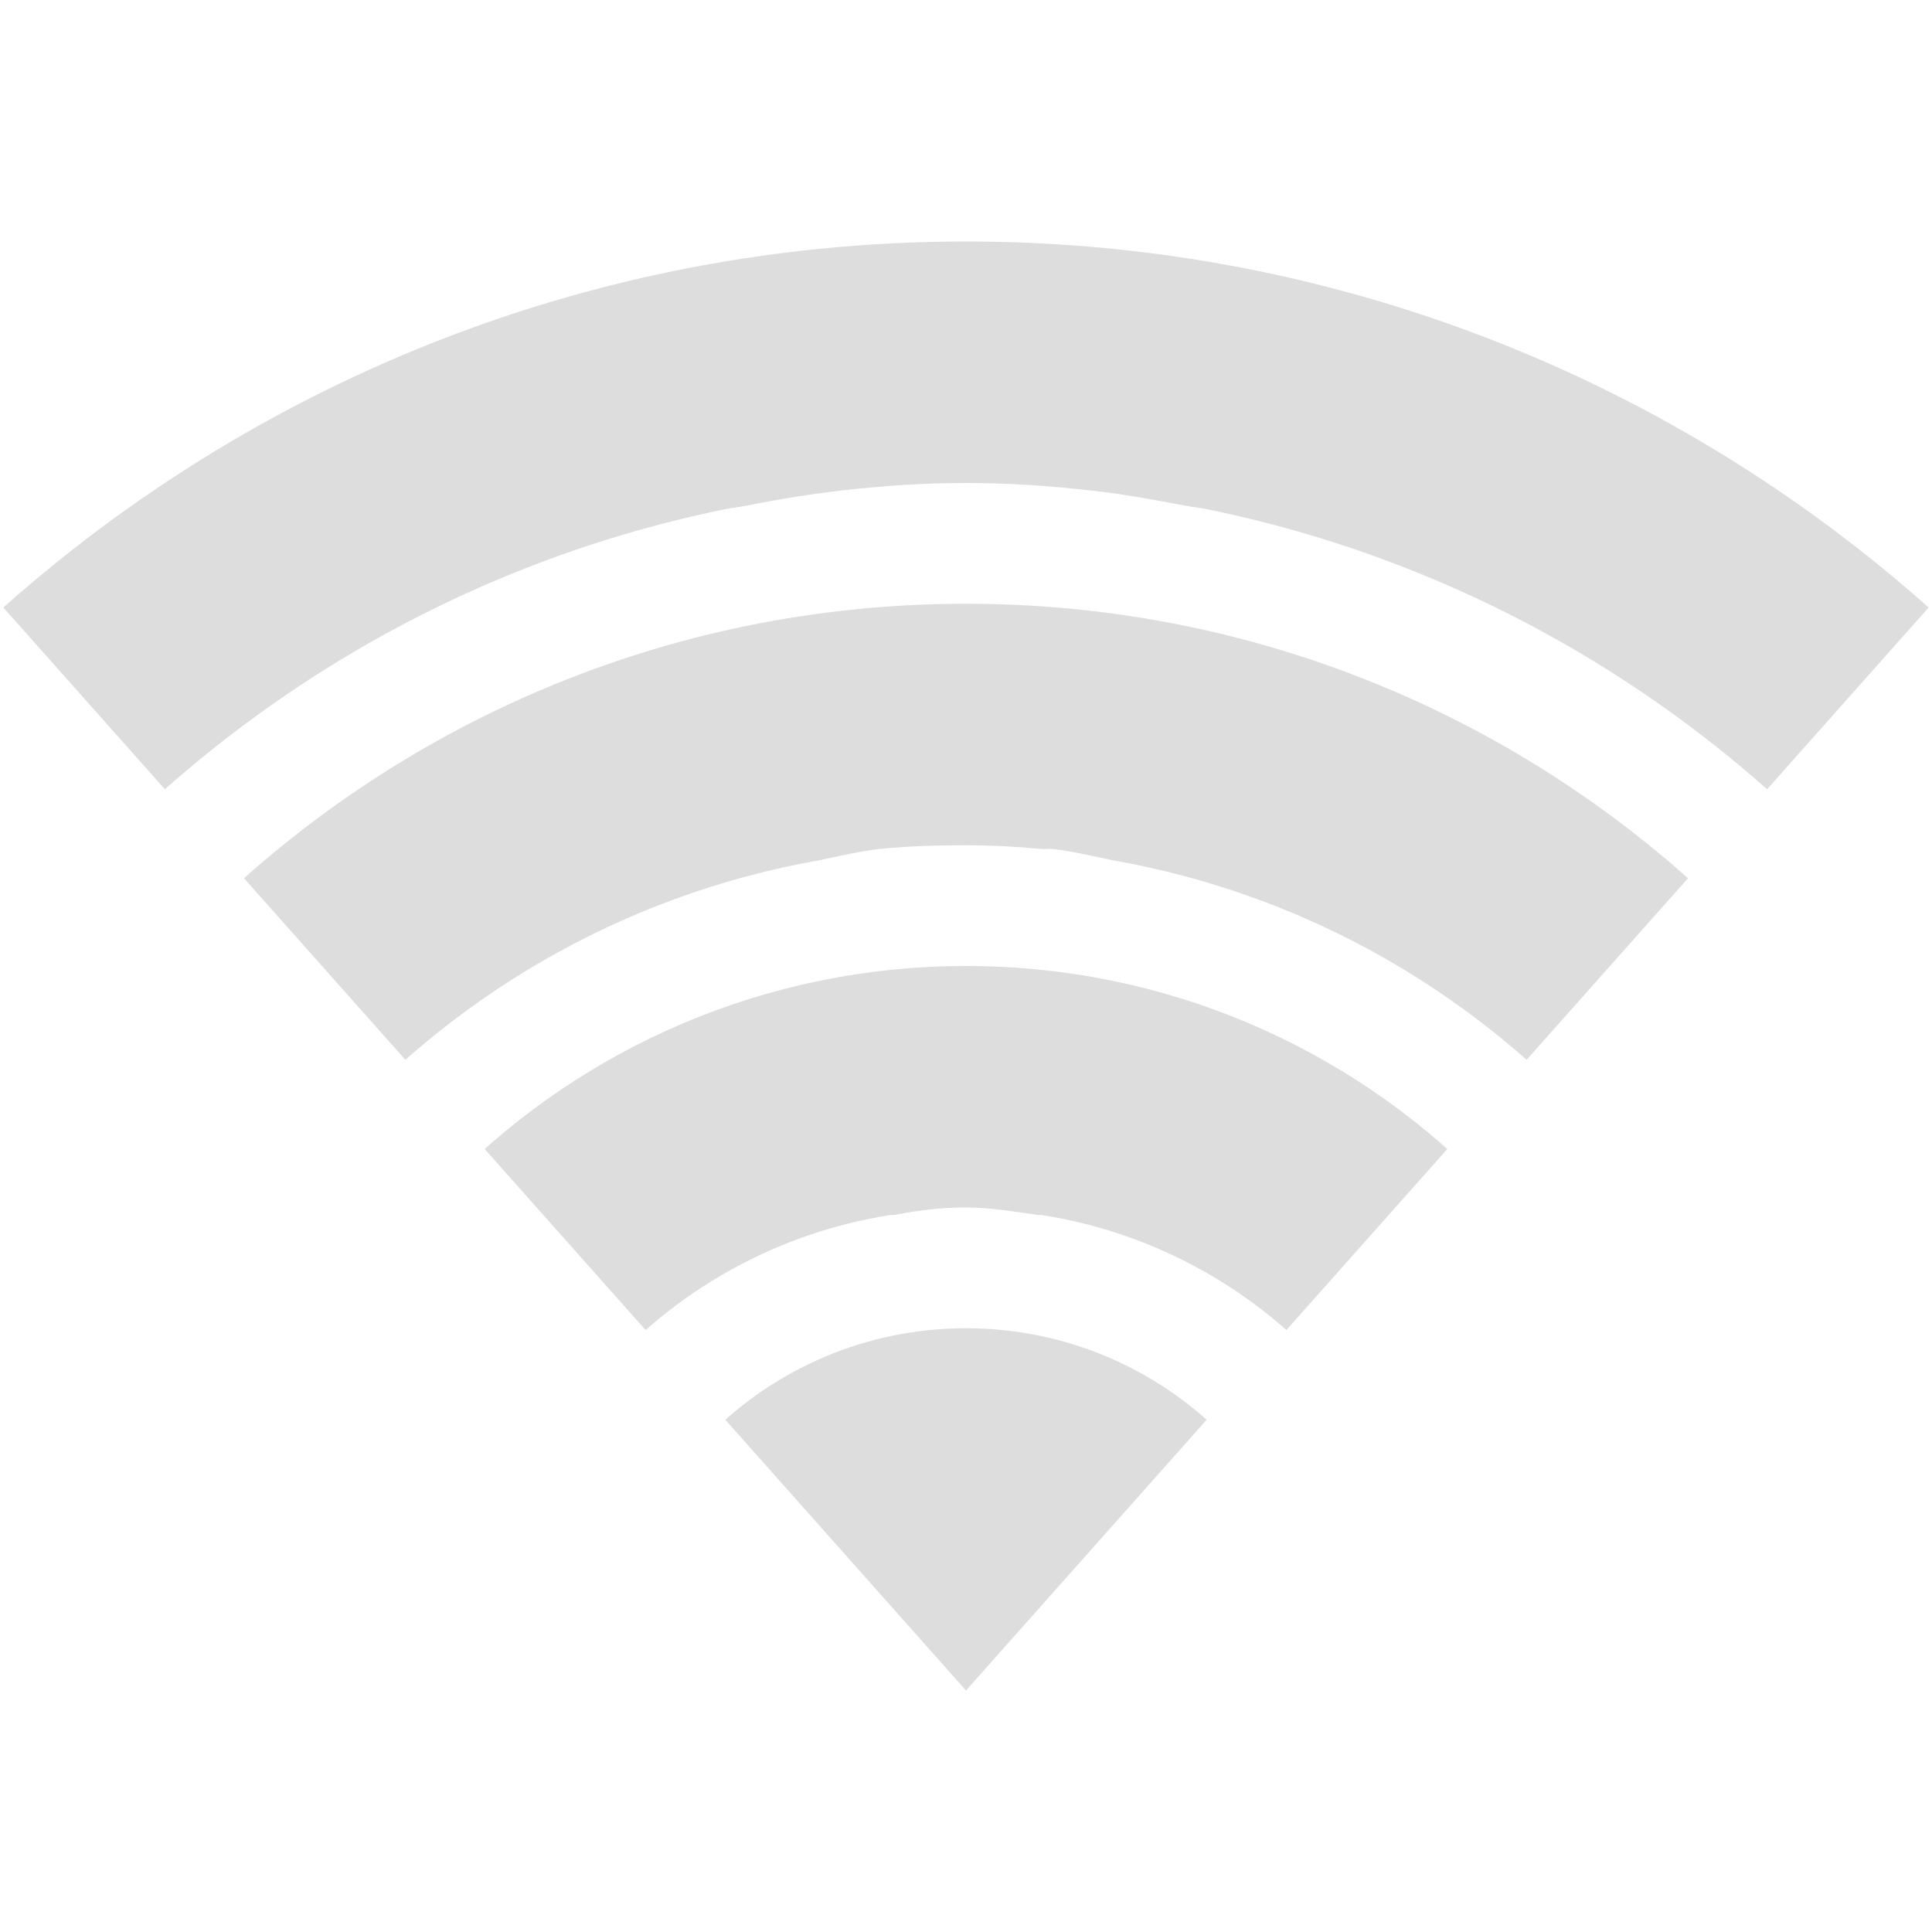
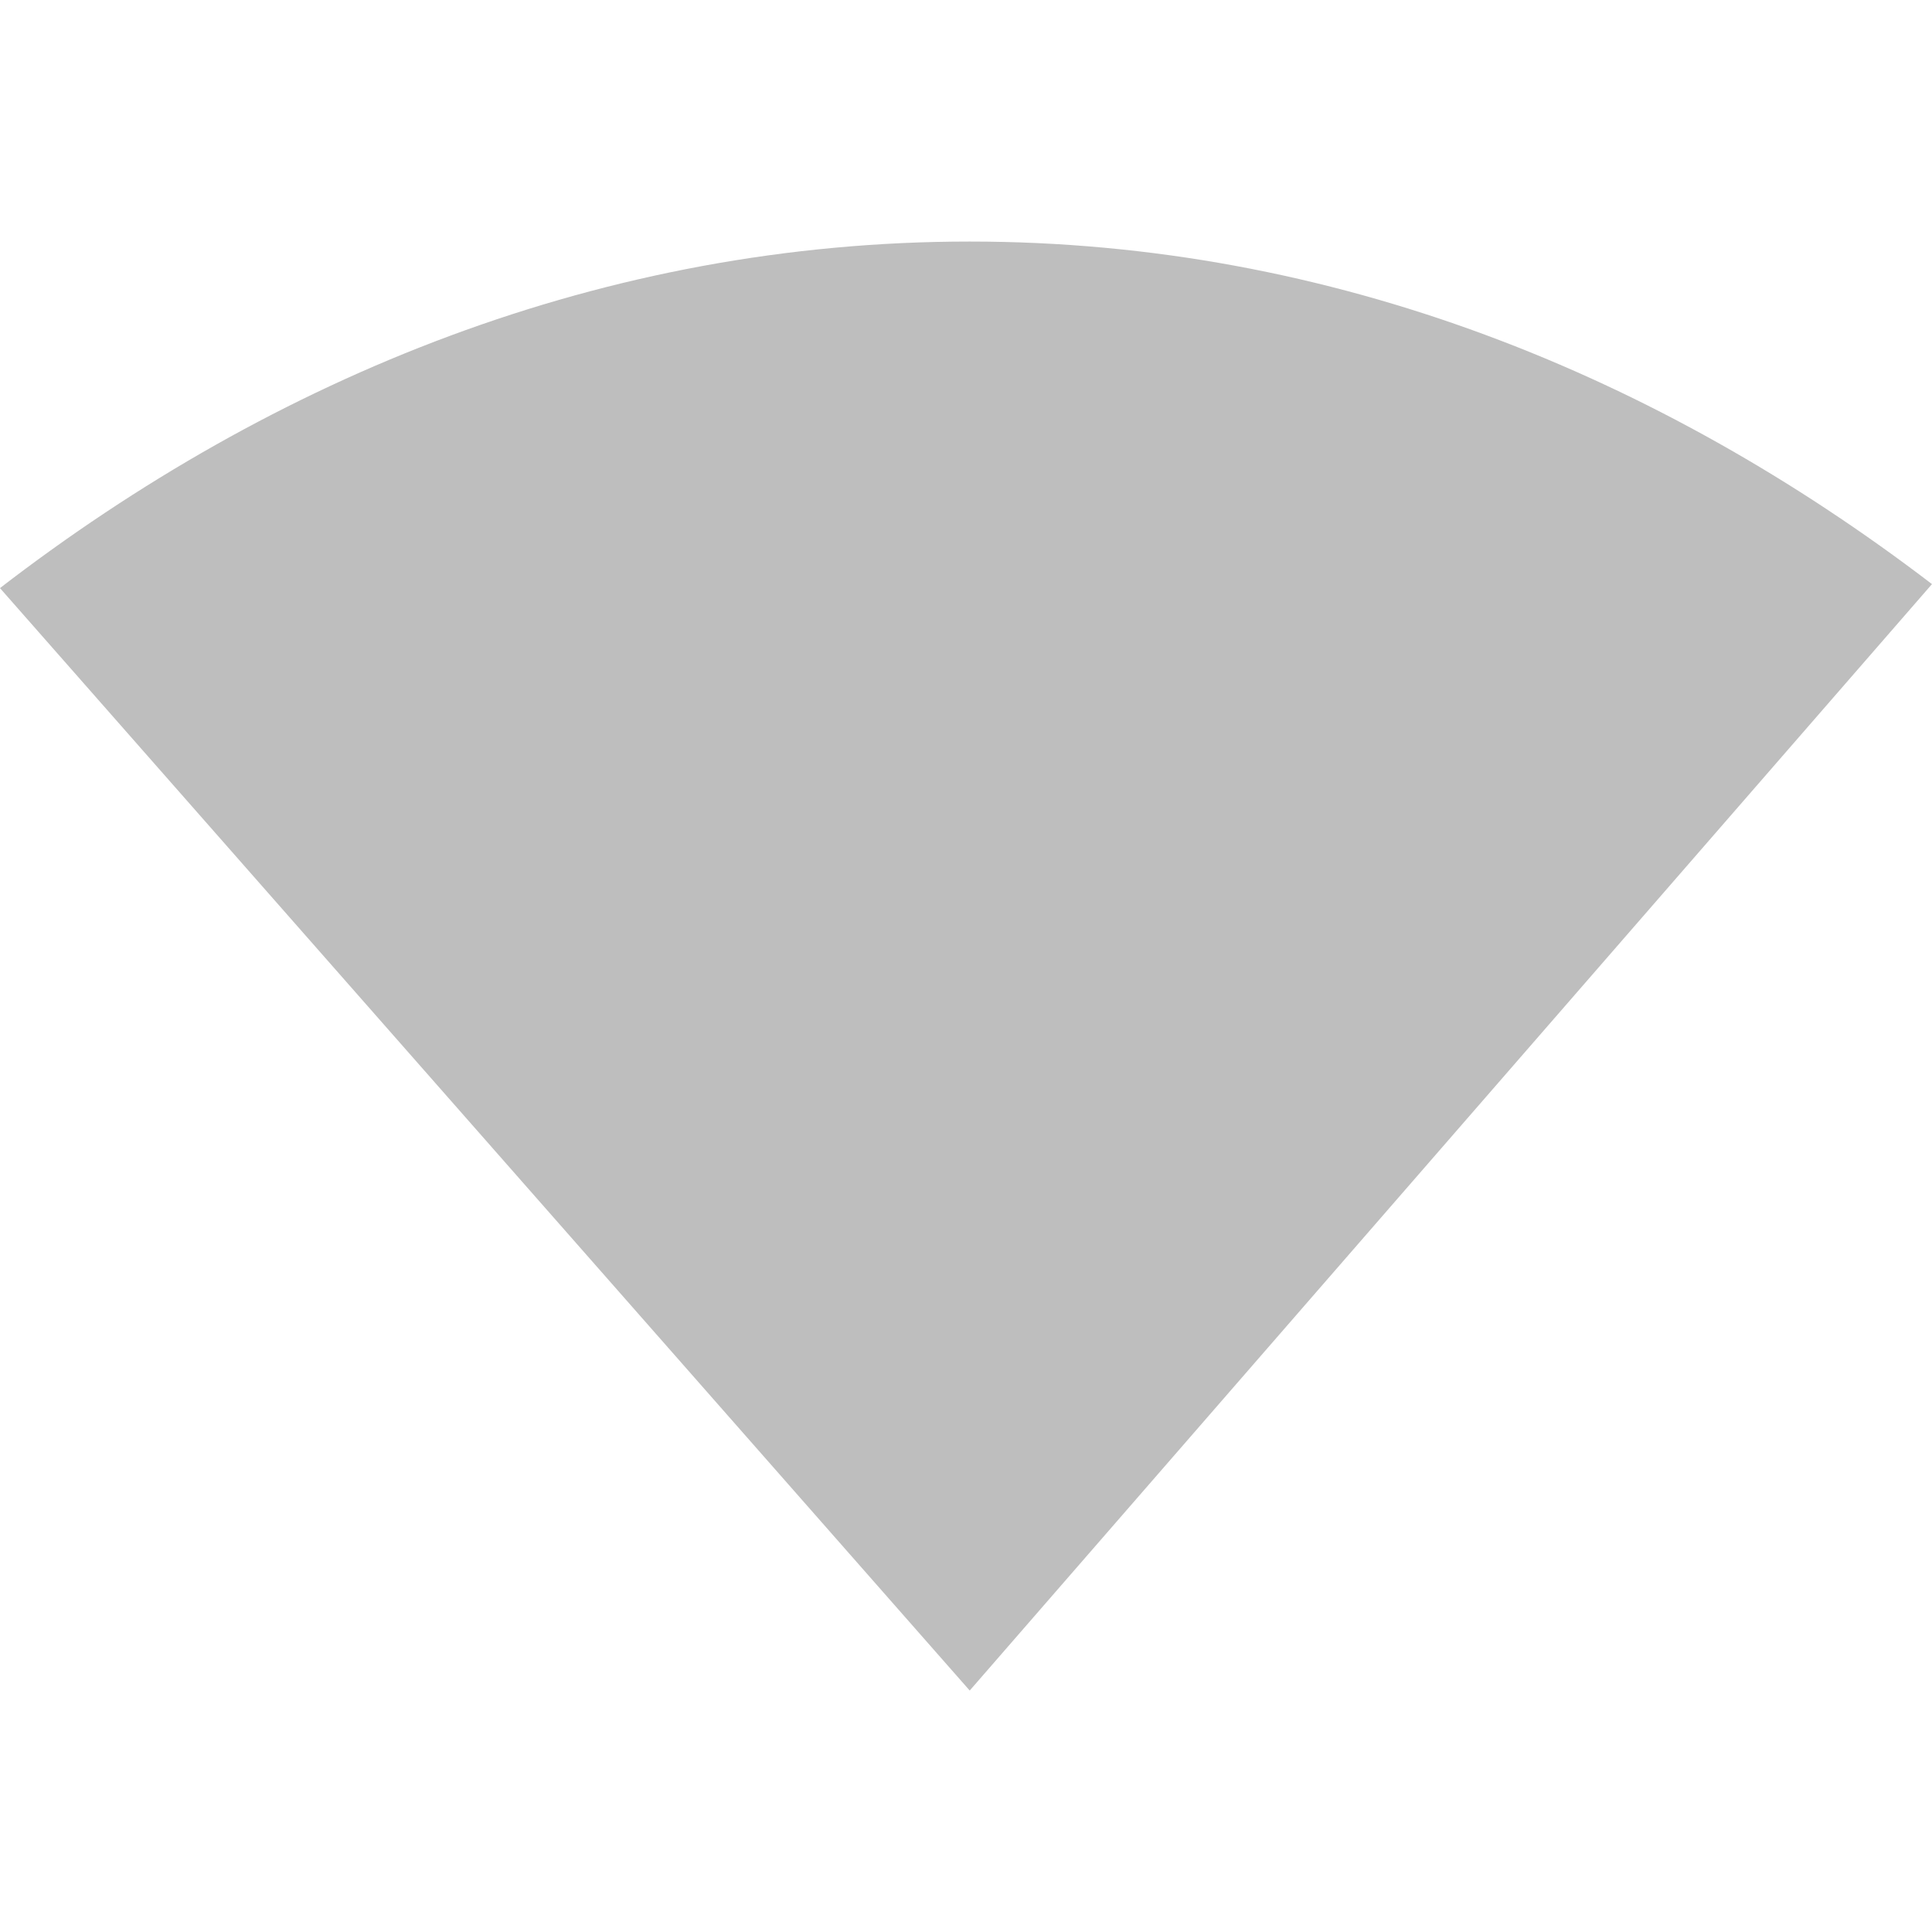
<svg xmlns="http://www.w3.org/2000/svg" xmlns:ns1="http://www.openswatchbook.org/uri/2009/osb" height="16" id="svg7384" style="enable-background:new" version="1.1" width="16">
  <defs id="defs7386">
    <linearGradient id="linearGradient5606" ns1:paint="solid">
      <stop id="stop5608" offset="0" style="stop-color:#000000;stop-opacity:1;" />
    </linearGradient>
-     <filter id="filter7554" style="color-interpolation-filters:sRGB">
+     <filter color-interpolation-filters="sRGB" id="filter7554">
      <feBlend id="feBlend7556" in2="BackgroundImage" mode="darken" />
    </filter>
-     <clipPath clipPathUnits="userSpaceOnUse" id="clipPath5694-0-9-02">
-       <path d="m -40,102 0,3 8,9 8,-9 0,-3 -16,0 z" id="path5696-0-0-4" style="color:#bebebe;fill:#000000;fill-opacity:1;fill-rule:nonzero;stroke:none;stroke-width:2;marker:none;visibility:visible;display:inline;overflow:visible;enable-background:accumulate" />
-     </clipPath>
-     <clipPath clipPathUnits="userSpaceOnUse" id="clipPath5698-4-5-9">
-       <path d="m -40,102 0,3 8,9 8,-9 0,-3 -16,0 z" id="path5700-6-0-7" style="color:#bebebe;fill:#000000;fill-opacity:1;fill-rule:nonzero;stroke:none;stroke-width:2;marker:none;visibility:visible;display:inline;overflow:visible;enable-background:accumulate" />
-     </clipPath>
-     <clipPath clipPathUnits="userSpaceOnUse" id="clipPath5702-3-0-0">
-       <path d="m -40,102 0,3 8,9 8,-9 0,-3 -16,0 z" id="path5704-7-0-3" style="color:#bebebe;fill:#000000;fill-opacity:1;fill-rule:nonzero;stroke:none;stroke-width:2;marker:none;visibility:visible;display:inline;overflow:visible;enable-background:accumulate" />
-     </clipPath>
-     <clipPath clipPathUnits="userSpaceOnUse" id="clipPath5706-8-7-6">
-       <path d="m -40,106 0,3 8,9 8,-9 0,-3 -16,0 z" id="path5708-3-5-5" style="color:#bebebe;fill:#000000;fill-opacity:1;fill-rule:nonzero;stroke:none;stroke-width:2;marker:none;visibility:visible;display:inline;overflow:visible;enable-background:accumulate" />
-     </clipPath>
  </defs>
-   <g id="layer9" style="display:inline" transform="translate(-261.0002,395)">
-     <path clip-path="url(#clipPath5694-0-9-02)" d="m -32,102 c -6.627,0 -12,5.373 -12,12 0,6.627 5.373,12 12,12 6.627,0 12,-5.373 12,-12 0,-6.627 -5.373,-12 -12,-12 z m 0,2 c 0.354,0 0.688,0.023 1.031,0.062 0.271,0.028 0.517,0.076 0.781,0.125 0.062,0.013 0.126,0.017 0.188,0.031 4.557,0.932 8,4.949 8,9.781 0,5.523 -4.477,10 -10,10 -5.523,0 -10,-4.477 -10,-10 0,-4.832 3.443,-8.849 8,-9.781 0.063,-0.013 0.124,-0.019 0.188,-0.031 0.252,-0.052 0.522,-0.095 0.781,-0.125 C -32.688,104.023 -32.354,104 -32,104 Z" id="path5580" style="color:#bebebe;fill:#dddddd;fill-opacity:1;fill-rule:nonzero;stroke:none;stroke-width:2;marker:none;visibility:visible;display:inline;overflow:visible;enable-background:accumulate" transform="translate(301.0002,-495)" />
-     <path clip-path="url(#clipPath5698-4-5-9)" d="m -32,105 c -4.971,0 -9,4.029 -9,9 0,4.971 4.029,9 9,9 4.971,0 9,-4.029 9,-9 0,-4.971 -4.029,-9 -9,-9 z m 0,2 c 0.207,0 0.423,0.011 0.625,0.031 0.031,0.003 0.063,-0.003 0.094,0 0.17,0.02 0.335,0.06 0.5,0.094 3.282,0.579 5.781,3.427 5.781,6.875 0,3.866 -3.134,7 -7,7 -3.866,0 -7,-3.134 -7,-7 0,-3.448 2.499,-6.296 5.781,-6.875 0.165,-0.034 0.33,-0.074 0.5,-0.094 C -32.483,107.007 -32.242,107 -32,107 Z" id="path5598" style="color:#bebebe;fill:#dddddd;fill-opacity:1;fill-rule:nonzero;stroke:none;stroke-width:2;marker:none;visibility:visible;display:inline;overflow:visible;enable-background:accumulate" transform="translate(301.0002,-495)" />
-     <path clip-path="url(#clipPath5702-3-0-0)" d="m -32,108 c -3.314,0 -6,2.686 -6,6 0,3.314 2.686,6 6,6 3.314,0 6,-2.686 6,-6 0,-3.314 -2.686,-6 -6,-6 z m 0,2 c 0.202,0 0.4,0.034 0.594,0.062 0.01,0.002 0.022,-0.002 0.031,0 1.913,0.299 3.375,1.94 3.375,3.938 0,2.209 -1.791,4 -4,4 -2.209,0 -4,-1.791 -4,-4 0,-1.997 1.462,-3.638 3.375,-3.938 0.01,-0.002 0.021,0.001 0.031,0 C -32.398,110.023 -32.207,110 -32,110 Z" id="path5600" style="color:#bebebe;fill:#dddddd;fill-opacity:1;fill-rule:nonzero;stroke:none;stroke-width:2;marker:none;visibility:visible;display:inline;overflow:visible;enable-background:accumulate" transform="translate(301.0002,-495)" />
-     <path clip-path="url(#clipPath5706-8-7-6)" d="m -29,118 a 3,3 0 1 1 -6,0 3,3 0 1 1 6,0 z" id="path5612" style="color:#bebebe;fill:#dddddd;fill-opacity:1;fill-rule:nonzero;stroke:none;stroke-width:2;marker:none;visibility:visible;display:inline;overflow:visible;enable-background:accumulate" transform="translate(301.0002,-499)" />
+   <g id="layer9" style="display:inline" transform="translate(-261.0002,428.0034)">
+     <path d="m 269.031,-426.003 c -3.034,0 -5.766,1.125 -8.031,2.87 l 8.031,9.13 7.969,-9.163 c -2.257,-1.725 -4.958,-2.837 -7.969,-2.837 z" id="path3074" style="color:#000000;display:inline;overflow:visible;visibility:visible;fill:#bebebe;fill-opacity:1;fill-rule:nonzero;stroke:none;stroke-width:1;marker:none;enable-background:accumulate" />
  </g>
-   <g id="layer10" style="display:inline;filter:url(#filter7554)" transform="translate(-261.0002,395)" />
-   <g id="layer1" style="display:inline" transform="translate(-19.99999,-222)" />
-   <g id="layer14" style="display:inline" transform="translate(-261.0002,395)" />
-   <g id="layer15" style="display:inline" transform="translate(-261.0002,395)" />
-   <g id="g71291" style="display:inline" transform="translate(-261.0002,395)" />
-   <g id="layer2" style="display:inline" transform="translate(-19.99999,-72)" />
-   <g id="g6058" style="display:inline" transform="translate(-19.99999,-72)" />
-   <g id="layer12" style="display:inline" transform="translate(-261.0002,395)" />
+   <g id="layer10" style="display:inline;filter:url(#filter7554)" transform="translate(-261.0002,428.0034)" />
+   <g id="layer1" style="display:inline" transform="translate(-20,-188.9966)" />
+   <g id="layer14" style="display:inline" transform="translate(-261.0002,428.0034)" />
+   <g id="layer15" style="display:inline" transform="translate(-261.0002,428.0034)" />
+   <g id="g71291" style="display:inline" transform="translate(-261.0002,428.0034)" />
+   <g id="layer2" style="display:inline" transform="translate(-20,-38.99664)" />
+   <g id="g6058" style="display:inline" transform="translate(-20,-38.99664)" />
+   <g id="layer12" style="display:inline" transform="translate(-261.0002,428.0034)" />
</svg>
